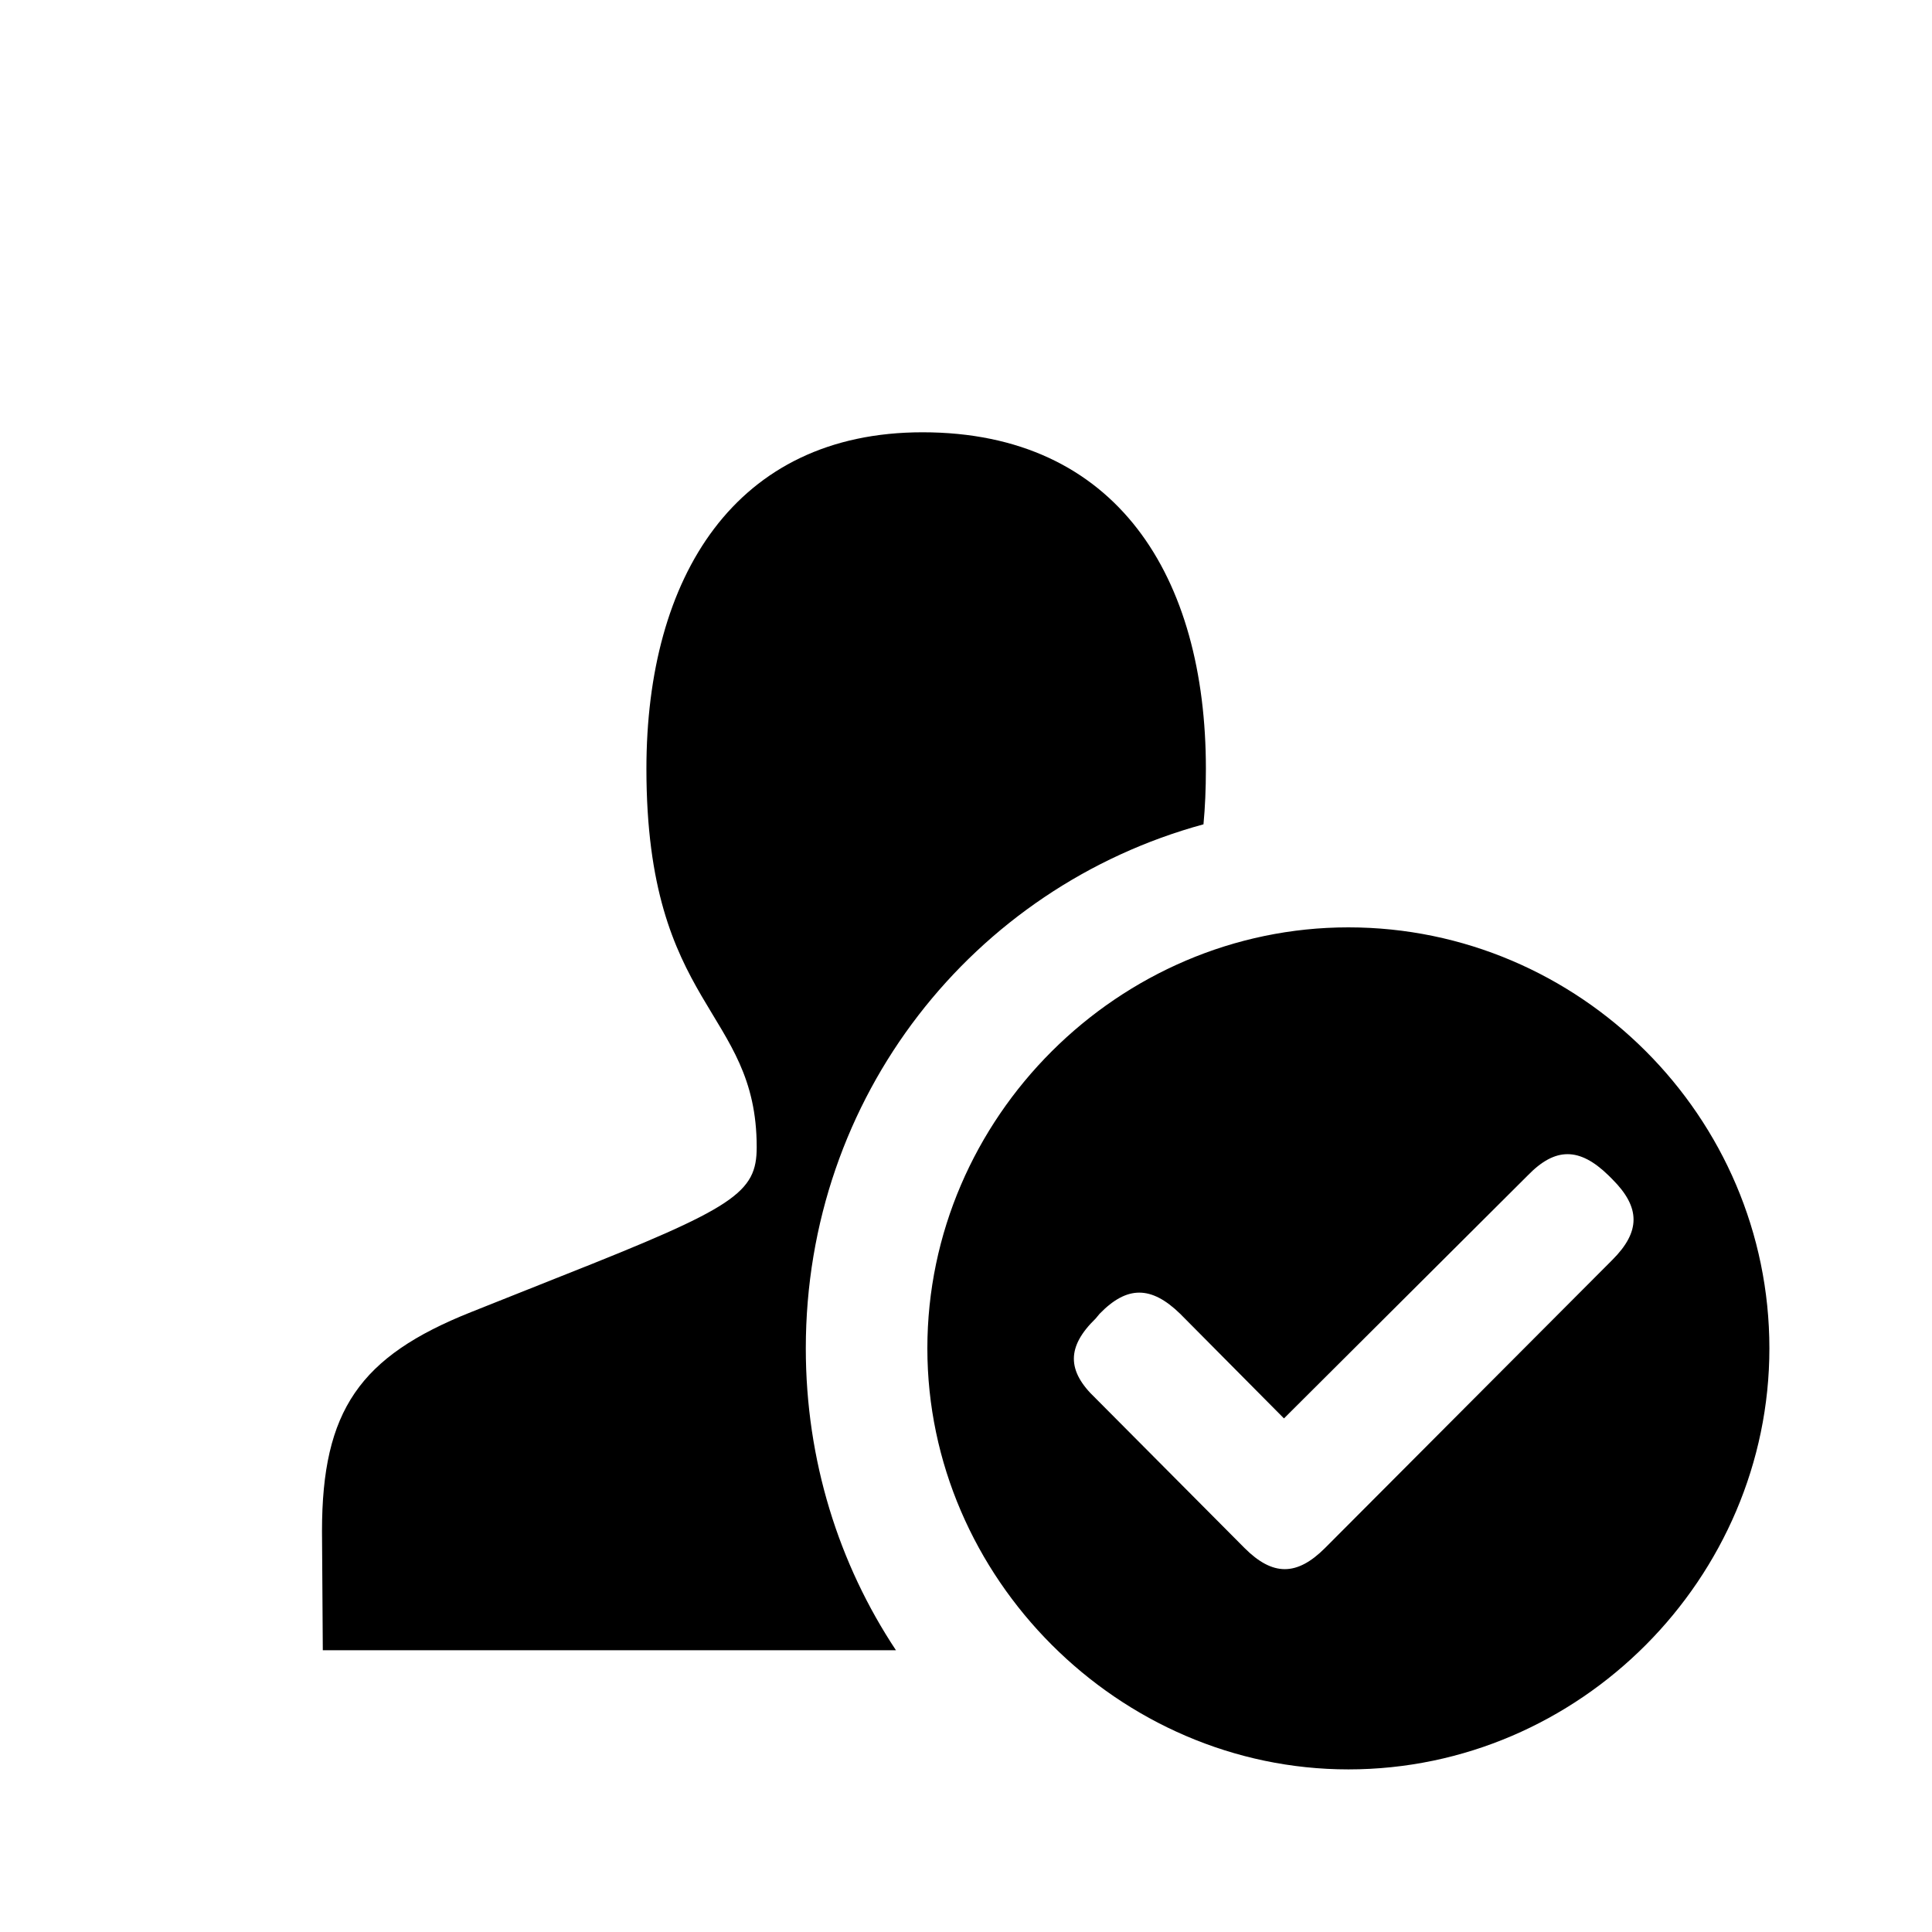
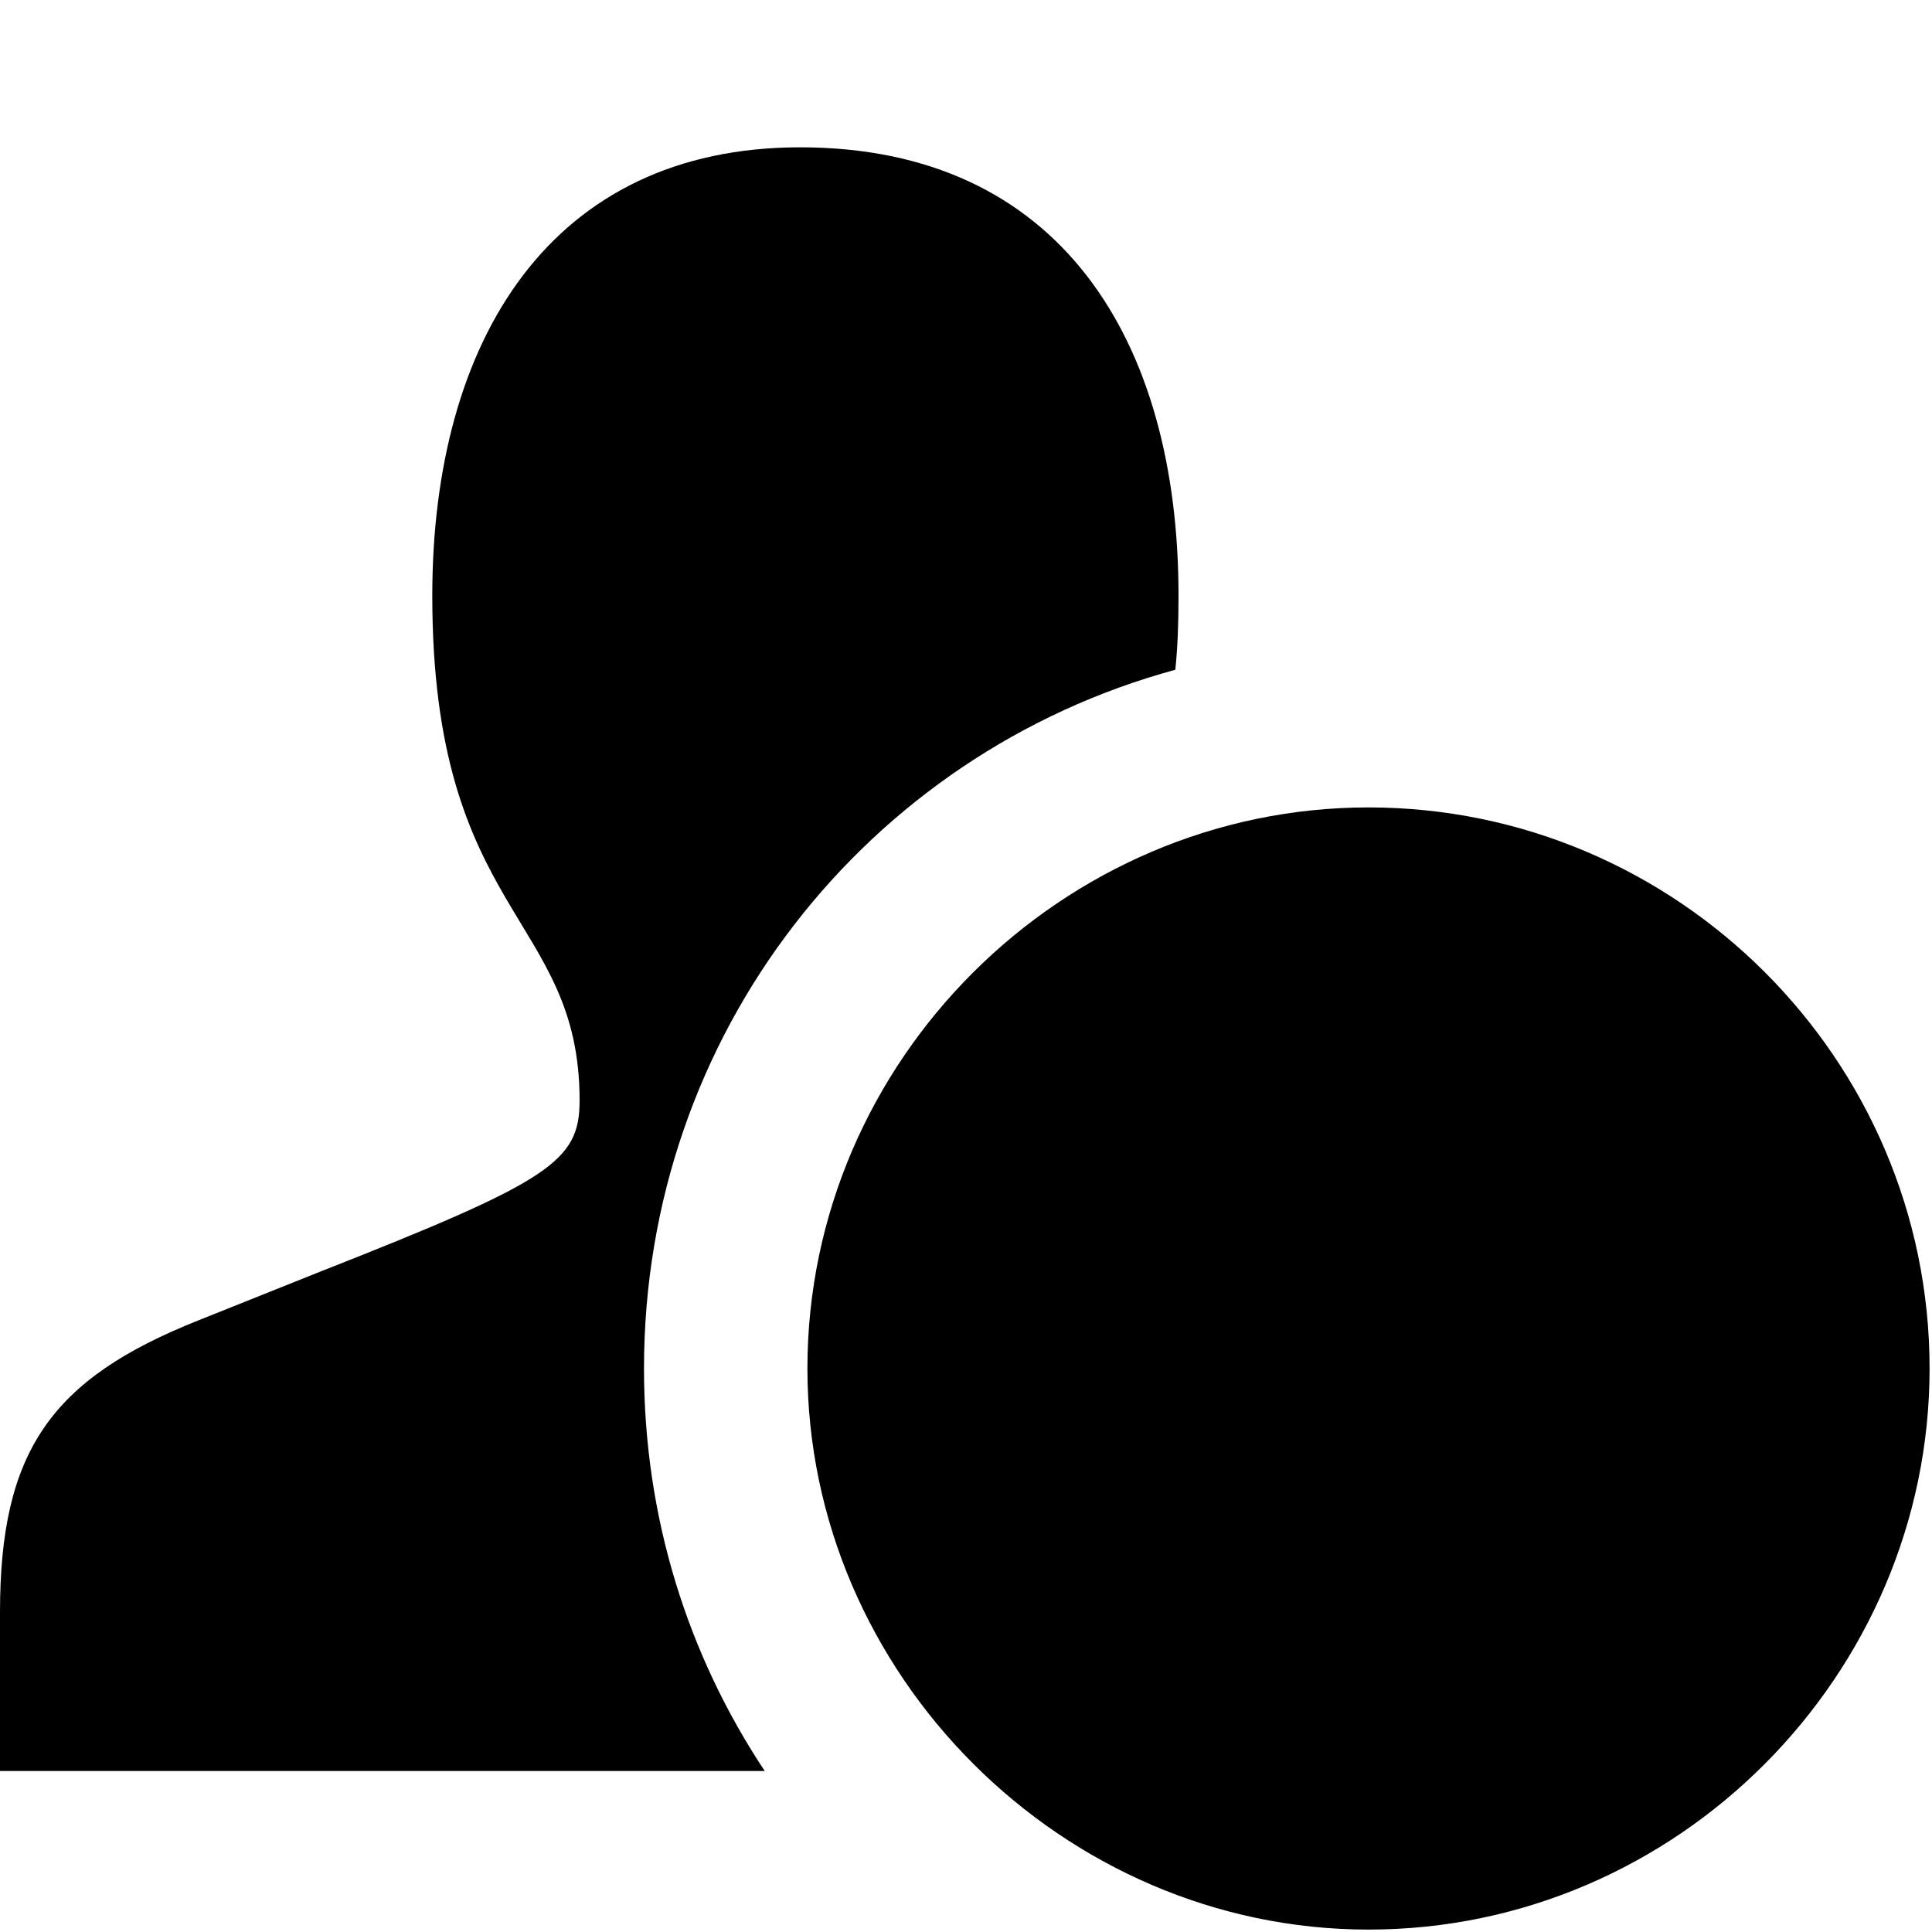
- <svg xmlns="http://www.w3.org/2000/svg" viewBox="0 0 24 24" fill="currentColor">
-   <path d="M4,19.02C4,17.52,4.47,16.85,5.85,16.3L6.98,15.85C9.13,15,9.4,14.82,9.4,14.25C9.4,12.53,8.03,12.53,8.03,9.55C8.03,7.17,9.13,5.37,11.46,5.37C13.88,5.37,14.98,7.17,14.98,9.55C14.98,9.8,14.97,10.03,14.95,10.24C12.09,11.02,10.01,13.62,10.01,16.75C10.01,18.14,10.42,19.43,11.13,20.5L4.01,20.5ZM11.52,16.75C11.52,13.88,13.9,11.52,16.75,11.52C19.62,11.52,21.98,13.87,21.98,16.75C21.98,19.6,19.63,21.98,16.75,21.98C13.9,21.98,11.52,19.6,11.52,16.75ZM20.03,15.65C20.38,15.3,20.38,15,20.03,14.65L19.98,14.6C19.62,14.25,19.32,14.25,18.98,14.6L15.95,17.62L14.66,16.32C14.3,15.97,14,15.97,13.66,16.32L13.61,16.38C13.25,16.73,13.25,17.03,13.61,17.37L15.46,19.23C15.81,19.58,16.11,19.58,16.46,19.23Z" />
+ <svg xmlns="http://www.w3.org/2000/svg" viewBox="0 0 24 24">
+   <path d="M0,20.03C0,18.03,0.63,17.13,2.47,16.4L3.97,15.8C6.84,14.67,7.2,14.43,7.2,13.67C7.2,11.37,5.37,11.37,5.37,7.4C5.37,4.23,6.84,1.83,9.94,1.83C13.17,1.83,14.64,4.23,14.64,7.4C14.64,7.73,14.63,8.04,14.6,8.32C10.78,9.36,8,12.83,8,17C8,18.86,8.55,20.57,9.5,22L0,22Z" fill="currentColor" />
+   <path d="M10.03,17C10.03,13.17,13.2,10.03,17,10.03C20.83,10.03,23.97,13.16,23.97,17C23.97,20.8,20.84,23.97,17,23.97C13.2,23.97,10.03,20.8,10.03,17Z" fill="currentColor" />
+   <path d="M21.37,15.53C21.84,15.06,21.84,14.66,21.37,14.2L21.3,14.13C20.83,13.66,20.43,13.66,19.97,14.13L15.94,18.16L14.21,16.43C13.74,15.96,13.34,15.96,12.88,16.43L12.81,16.5C12.34,16.97,12.34,17.37,12.81,17.83L15.28,20.3C15.75,20.77,16.15,20.77,16.61,20.3Z" fill="currentColor" />
</svg>
